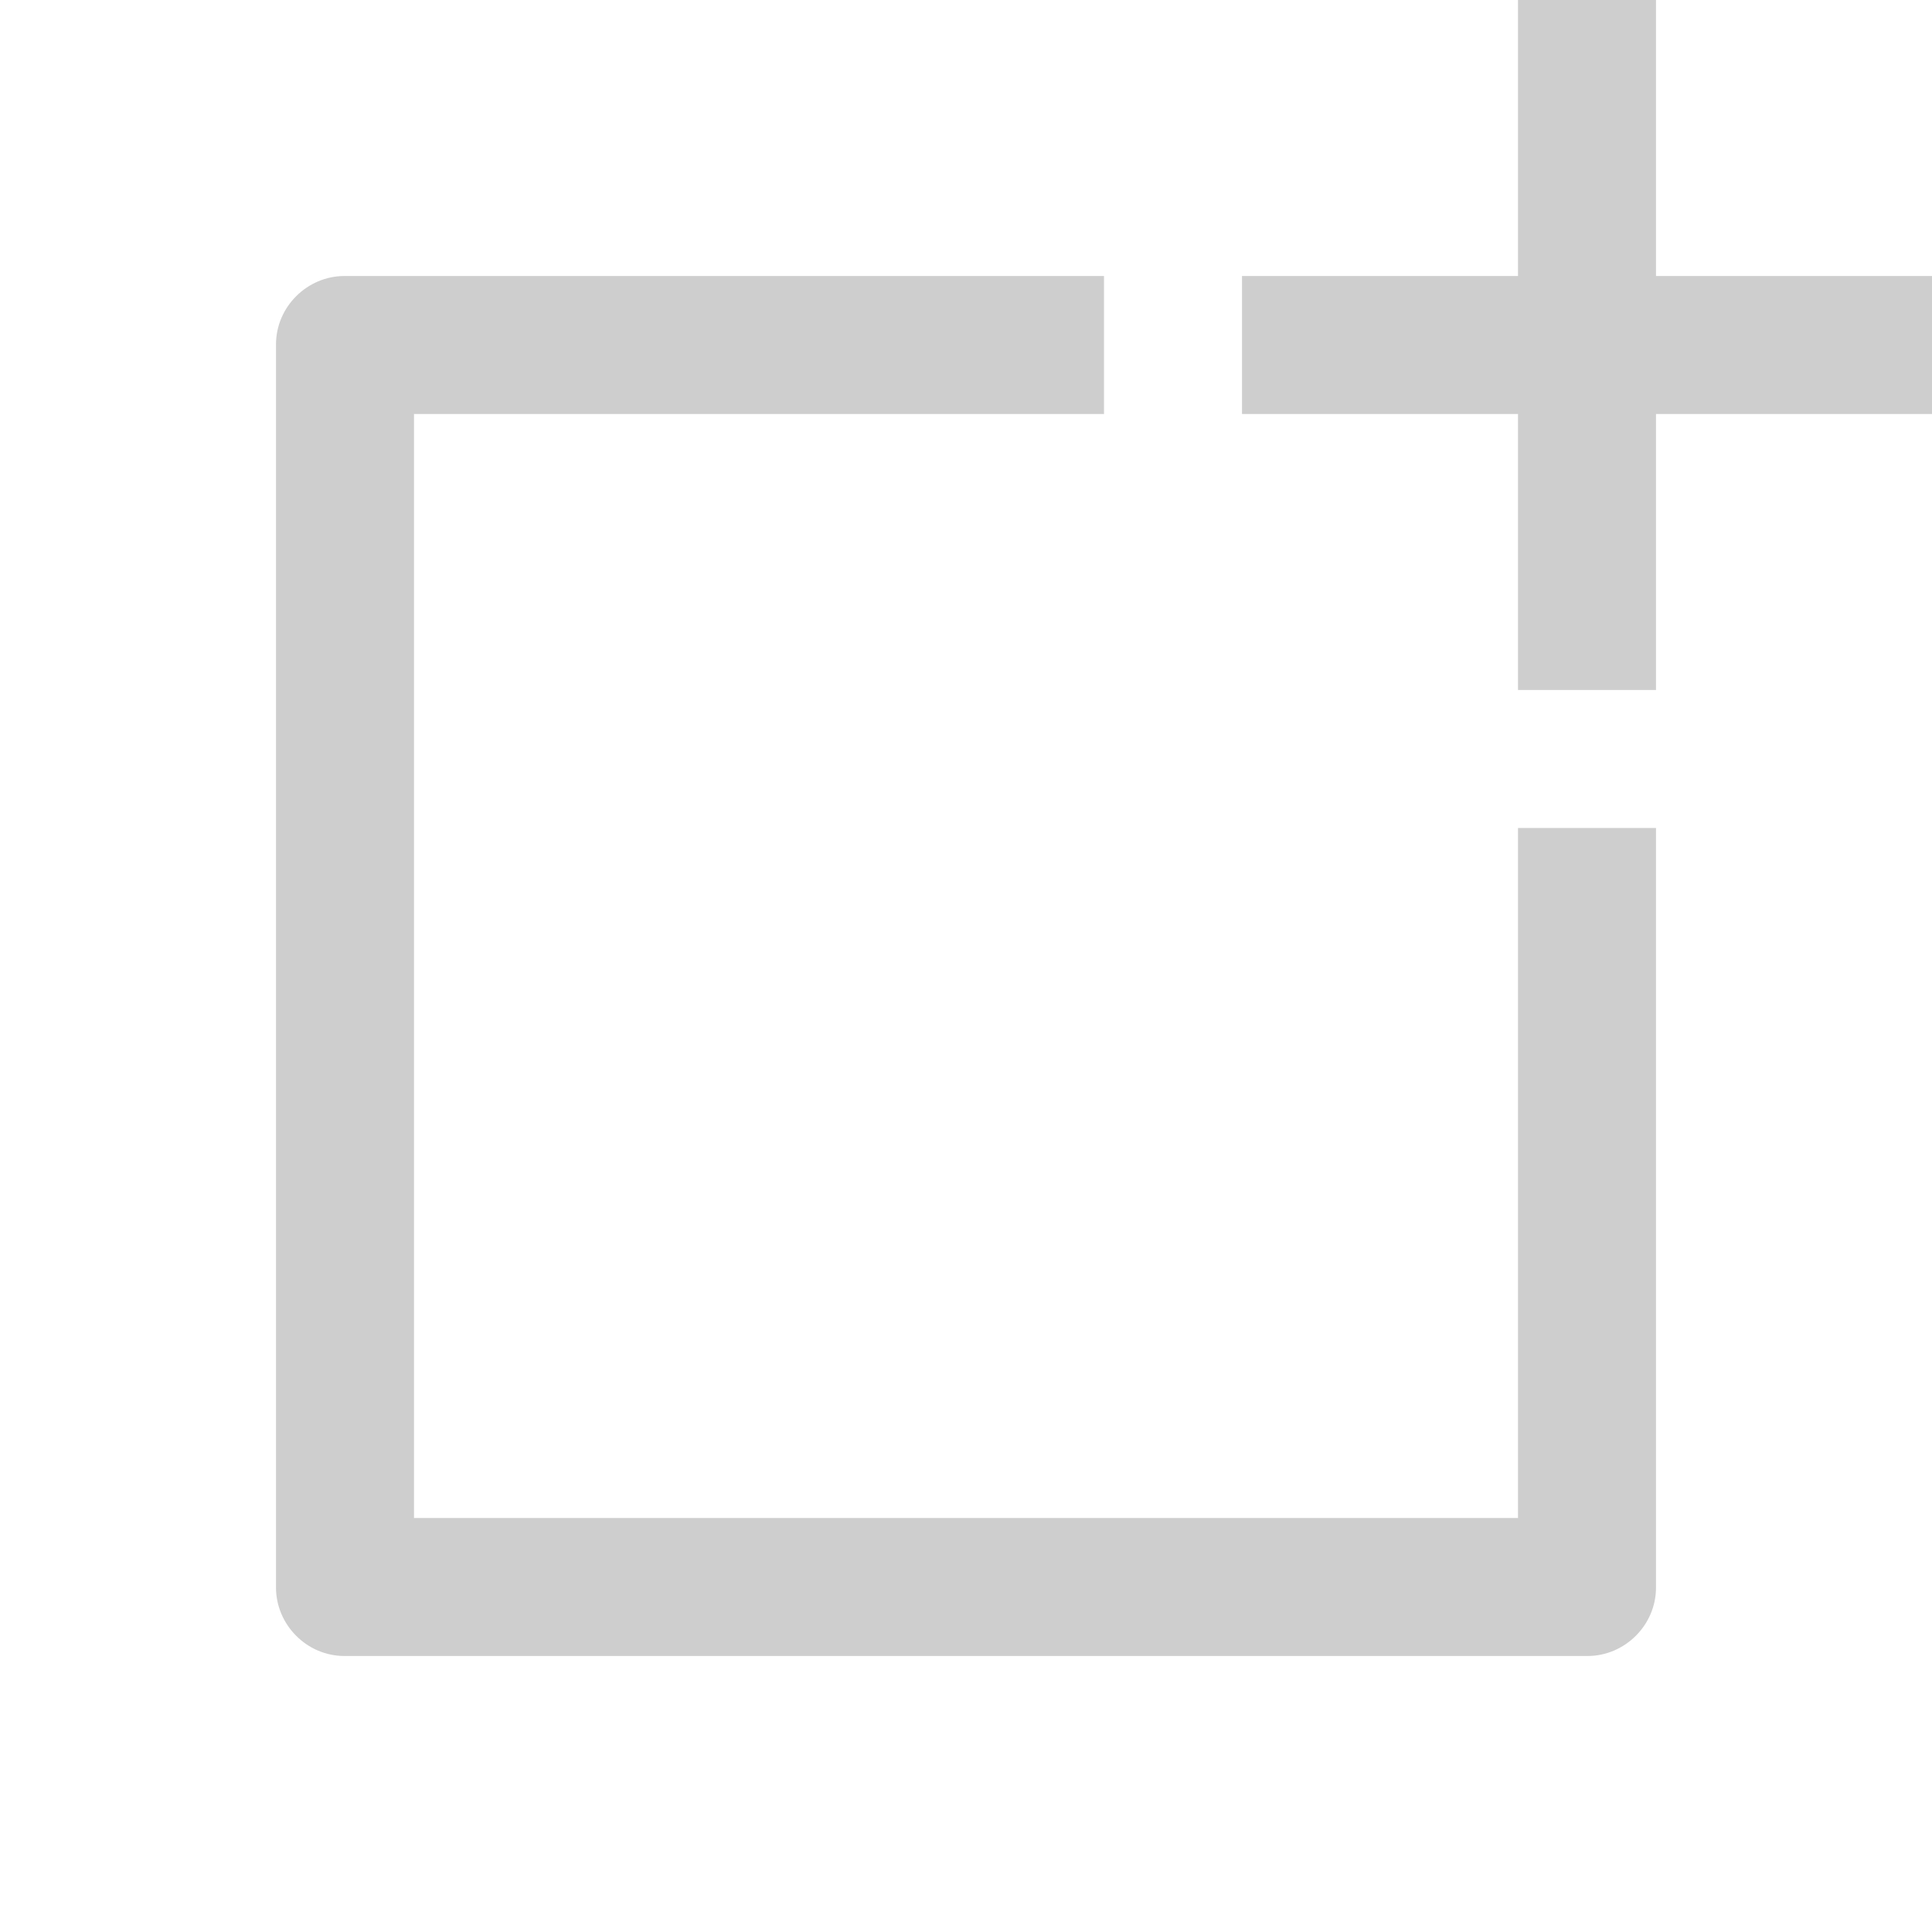
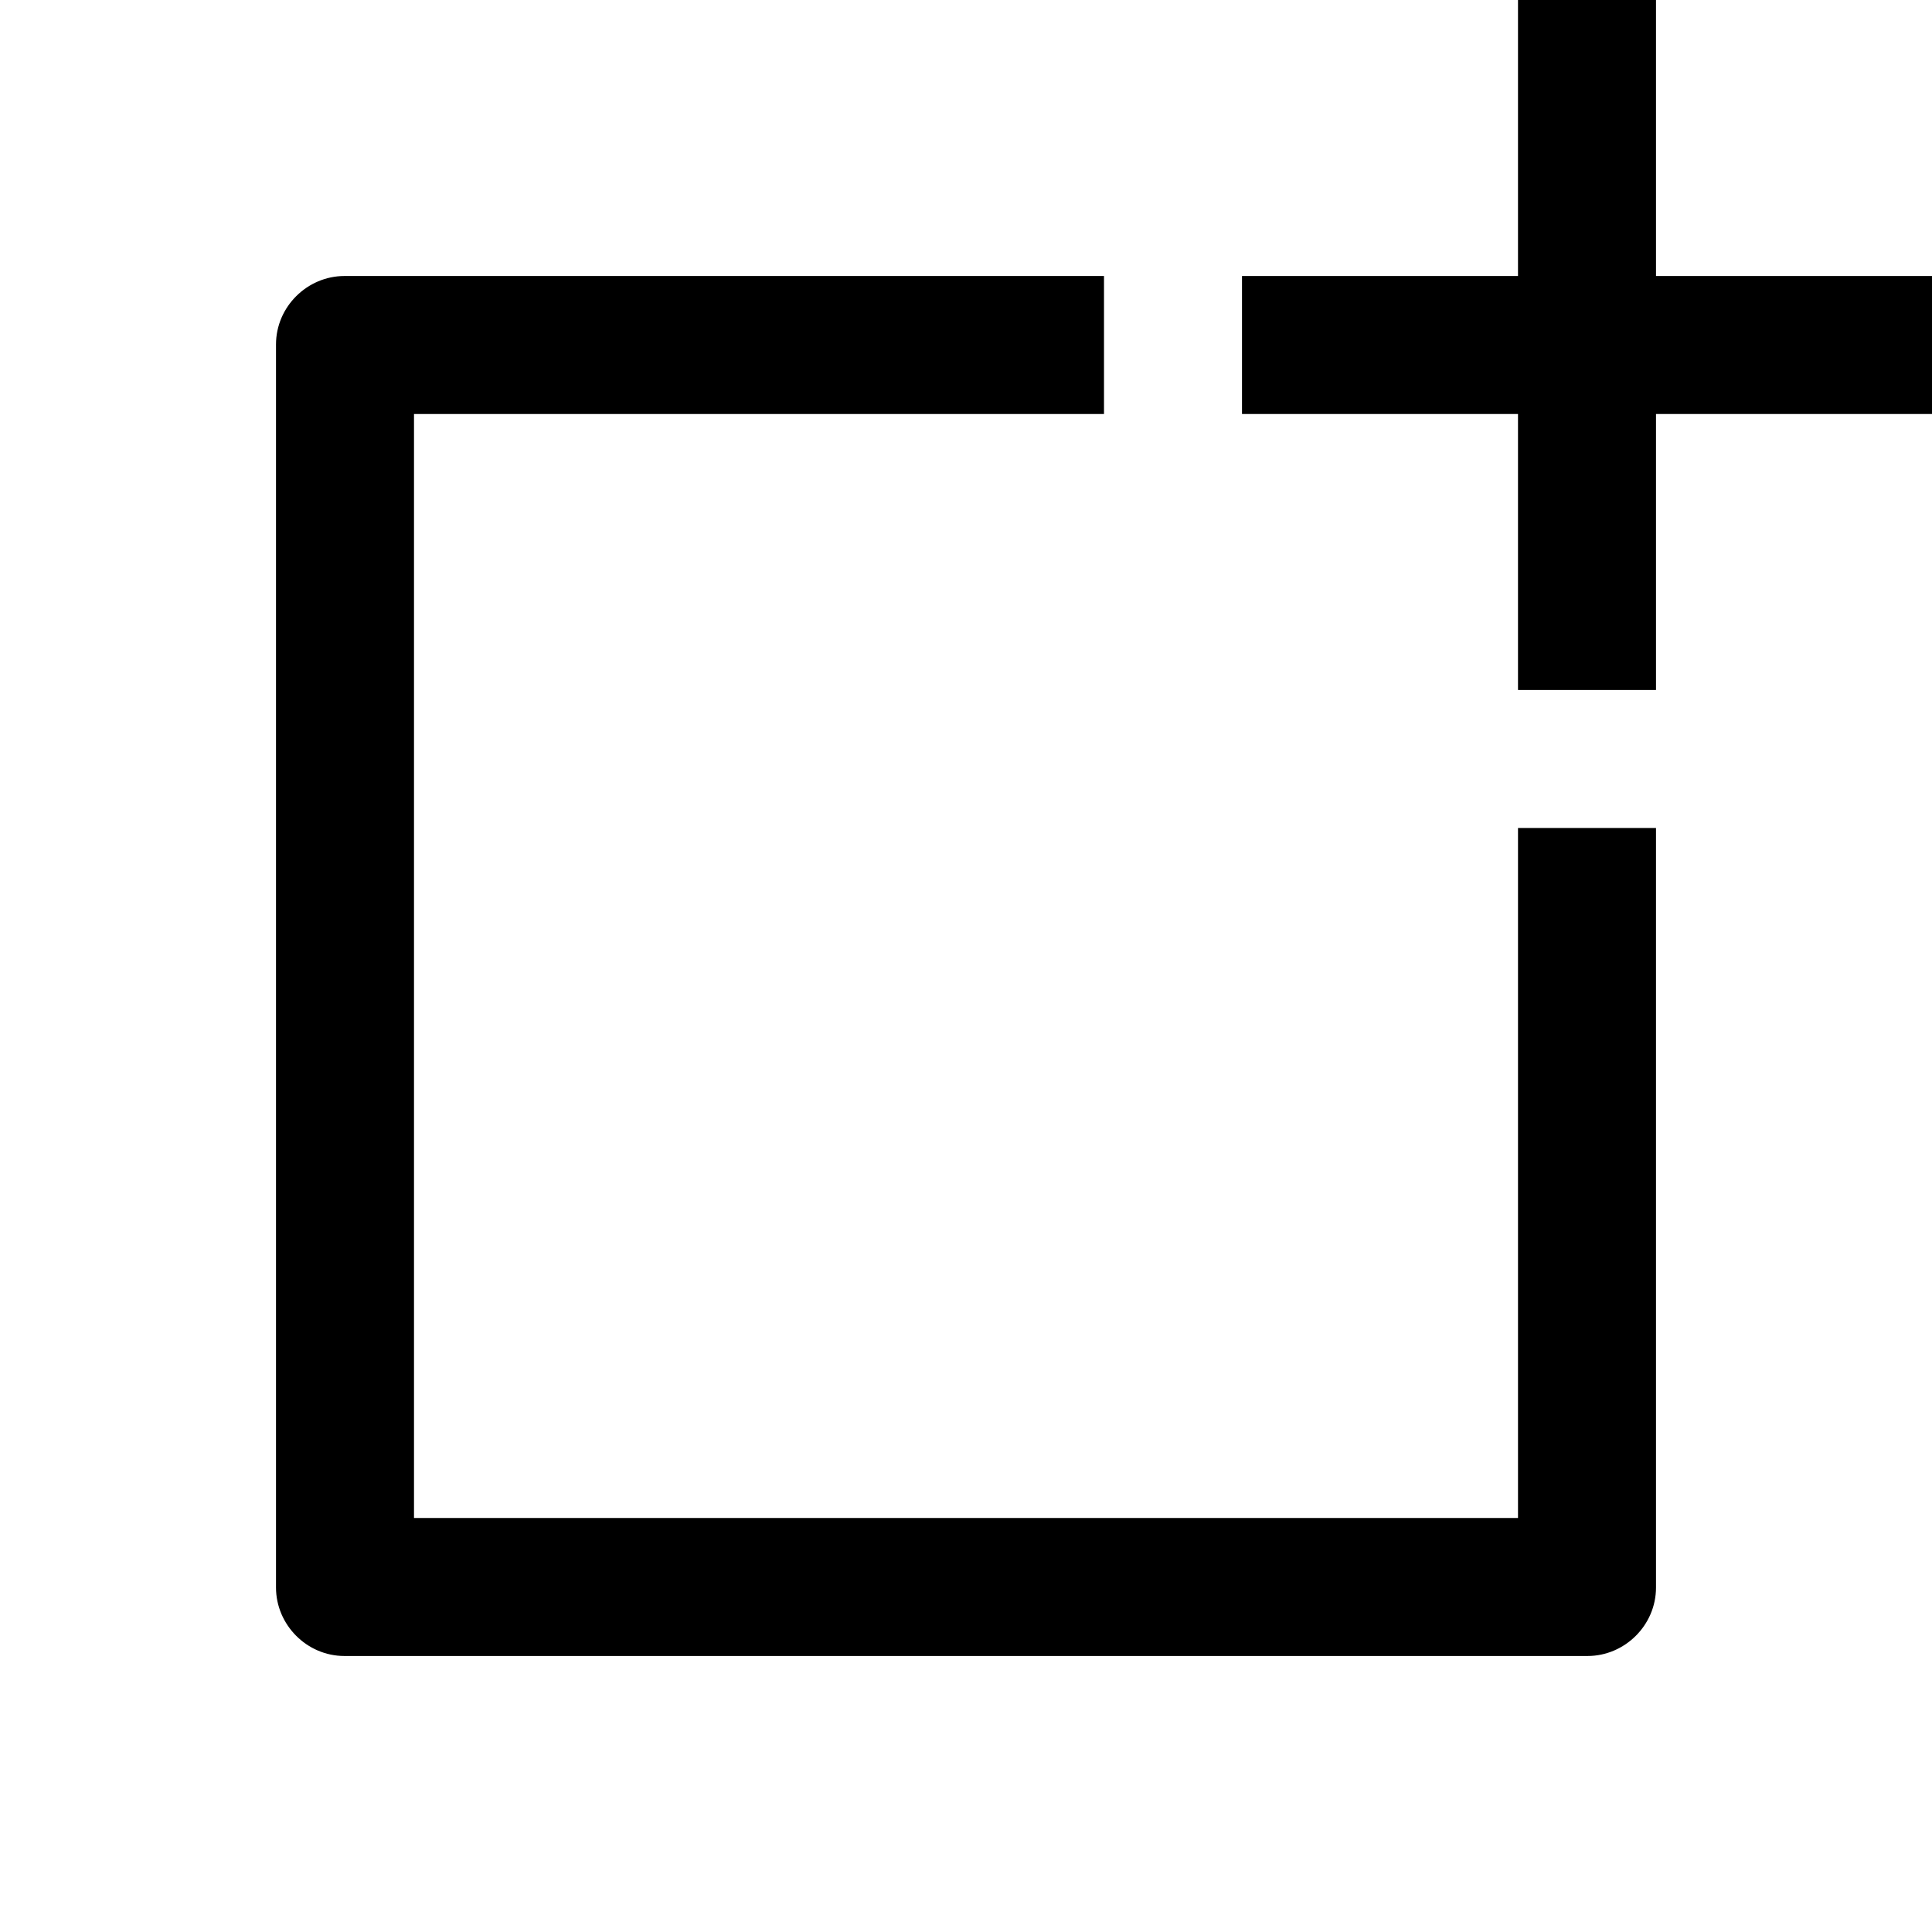
<svg xmlns="http://www.w3.org/2000/svg" width="28px" height="28px" viewBox="0 0 28 28" version="1.1">
-   <path d="M16,4 L4.992,4 C4.455,4 4,4.444 4,4.992 L4,23.008 C4,23.545 4.444,24 4.992,24 L23.008,24 C23.545,24 24,23.556 24,23.008 L24,12 L22,12 L22,22 L6,22 L6,6 L16,6 L16,4 Z" id="shape" fill-rule="nonzero" fill="#cecece" />
-   <path d="M24,4 L24,0 L22,0 L22,4 L18,4 L18,6 L22,6 L22,10 L24,10 L24,6 L28,6 L28,4 L24,4 Z" id="mode" fill="#cecece" />
+   <path d="M16,4 L4.992,4 C4.455,4 4,4.444 4,4.992 L4,23.008 C4,23.545 4.444,24 4.992,24 L23.008,24 C23.545,24 24,23.556 24,23.008 L24,12 L22,12 L22,22 L6,22 L6,6 L16,6 L16,4 Z" id="shape" fill-rule="nonzero" fill="black" />
+   <path d="M24,4 L24,0 L22,0 L22,4 L18,4 L18,6 L22,6 L22,10 L24,10 L24,6 L28,6 L28,4 L24,4 Z" id="mode" fill="black" />
</svg>
